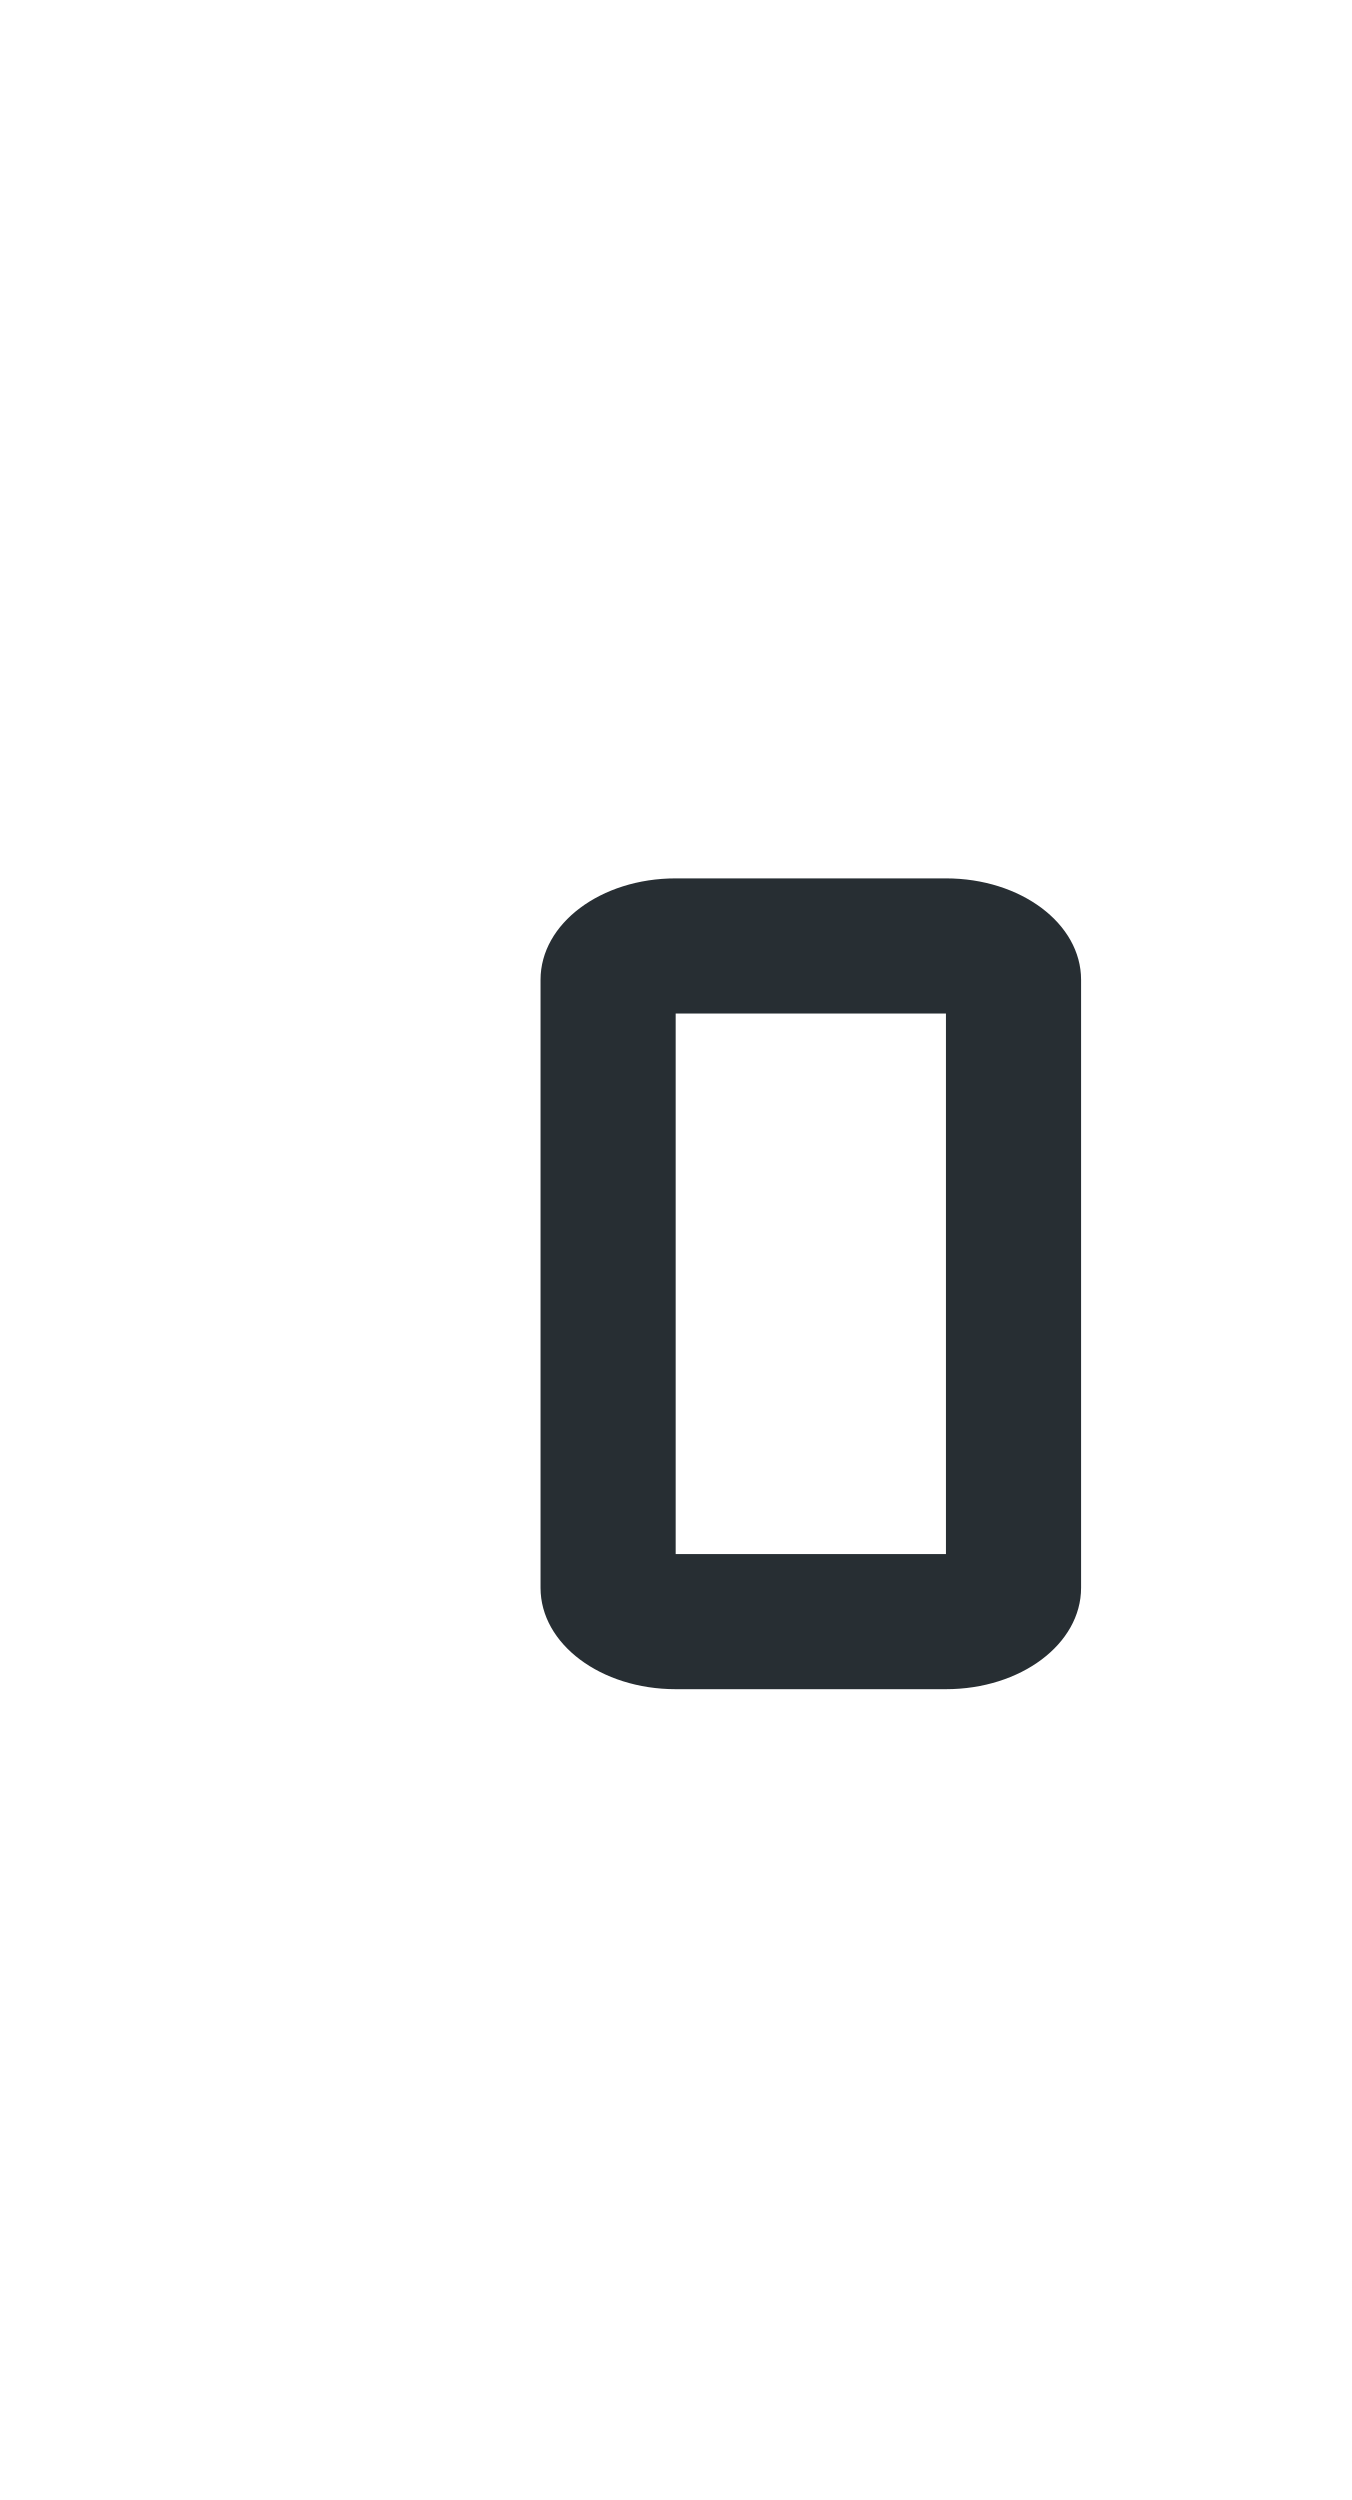
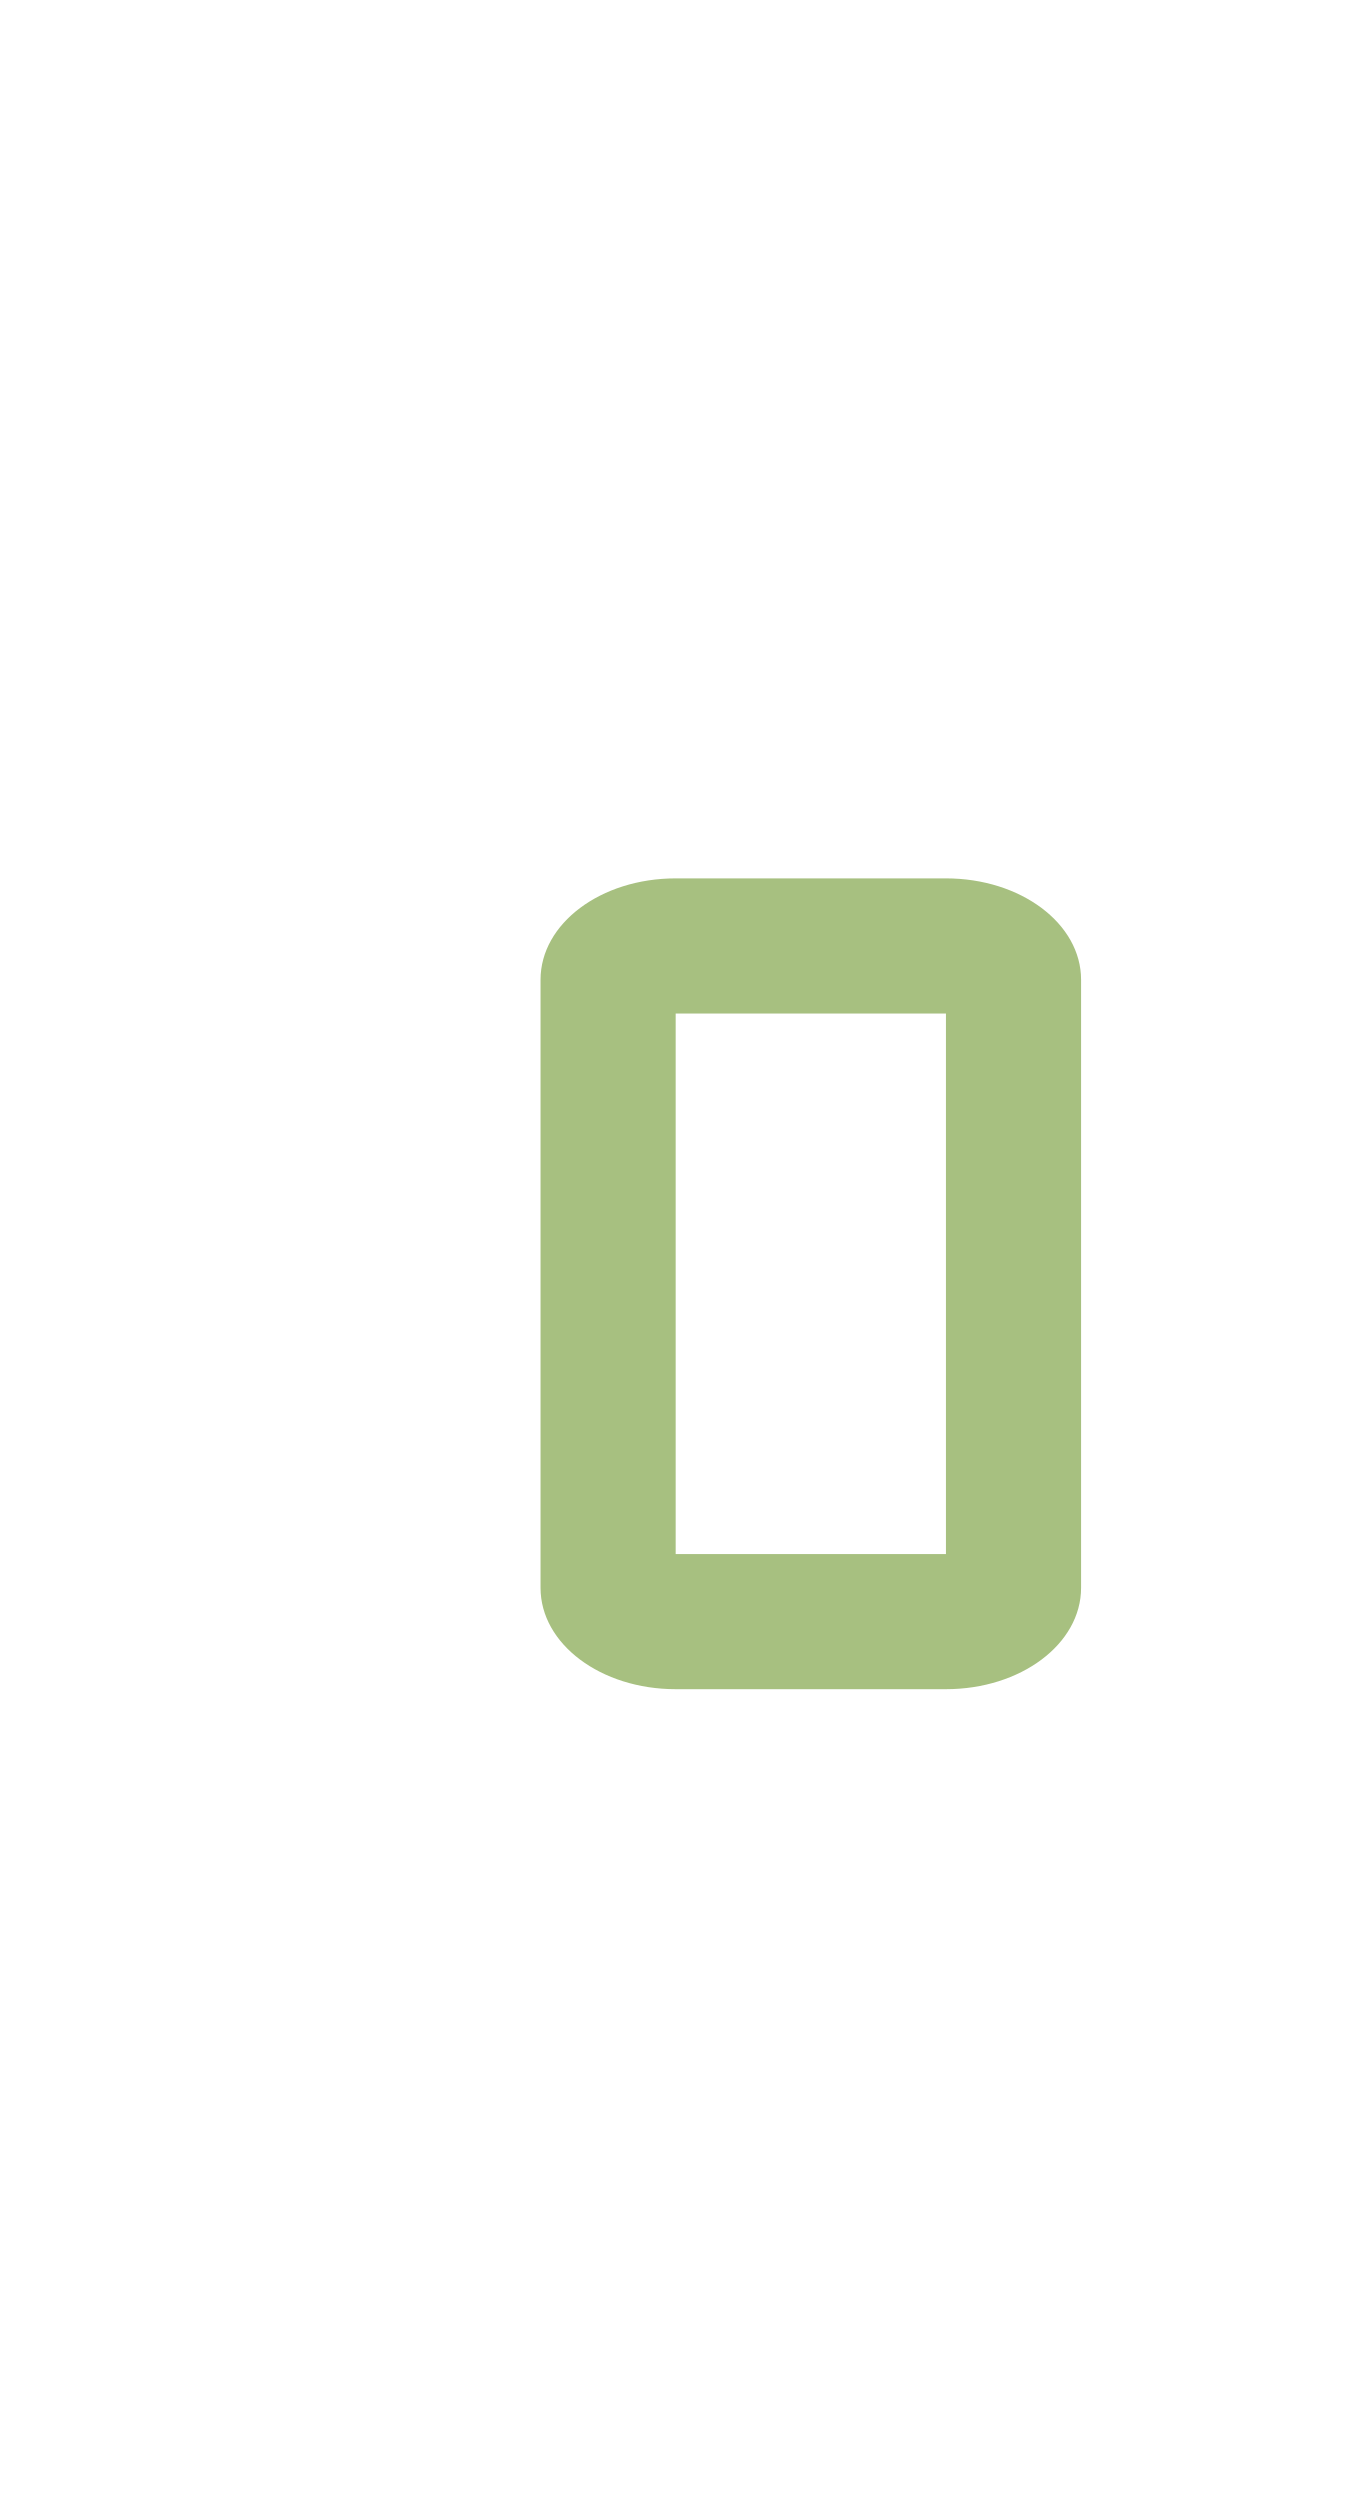
<svg xmlns="http://www.w3.org/2000/svg" width="20" height="37">
  <defs>
    <clipPath>
-       <rect y="1015.36" x="20" height="37" width="20" opacity="0.12" fill="#a7c080" color="#d3c6aa" />
+       <rect y="1015.36" x="20" height="37" width="20" opacity="0.12" fill="#2e383c" color="#d3c6aa" />
    </clipPath>
    <clipPath>
-       <rect y="1033.36" x="20" height="19" width="10" opacity="0.12" fill="#a7c080" color="#d3c6aa" />
+       <rect y="1033.36" x="20" height="19" width="10" opacity="0.12" fill="#2e383c" color="#d3c6aa" />
    </clipPath>
  </defs>
  <g transform="translate(0,-1015.362)">
-     <path d="m 10,1028.362 c -1.108,0 -2,0.669 -2,1.5 l 0,9 c 0,0.831 0.892,1.5 2,1.5 l 4,0 c 1.108,0 2,-0.669 2,-1.5 l 0,-9 c 0,-0.831 -0.892,-1.5 -2,-1.5 l -4,0 z m 0,2 4,0 0,8 -4,0 0,-8 z" fill="#272e33" />
+     <path d="m 10,1028.362 c -1.108,0 -2,0.669 -2,1.5 l 0,9 c 0,0.831 0.892,1.5 2,1.5 l 4,0 c 1.108,0 2,-0.669 2,-1.5 l 0,-9 c 0,-0.831 -0.892,-1.5 -2,-1.5 l -4,0 z m 0,2 4,0 0,8 -4,0 0,-8 z" fill="#a7c080" />
  </g>
</svg>
